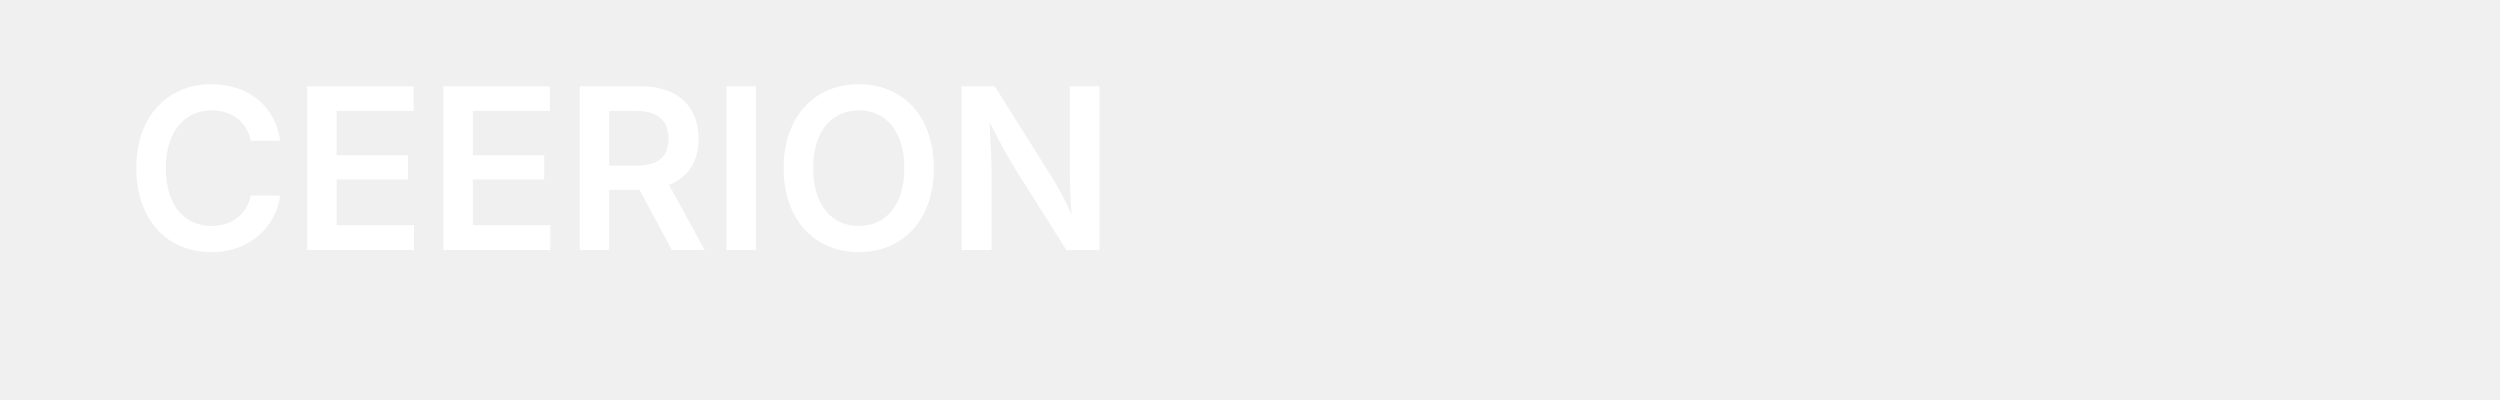
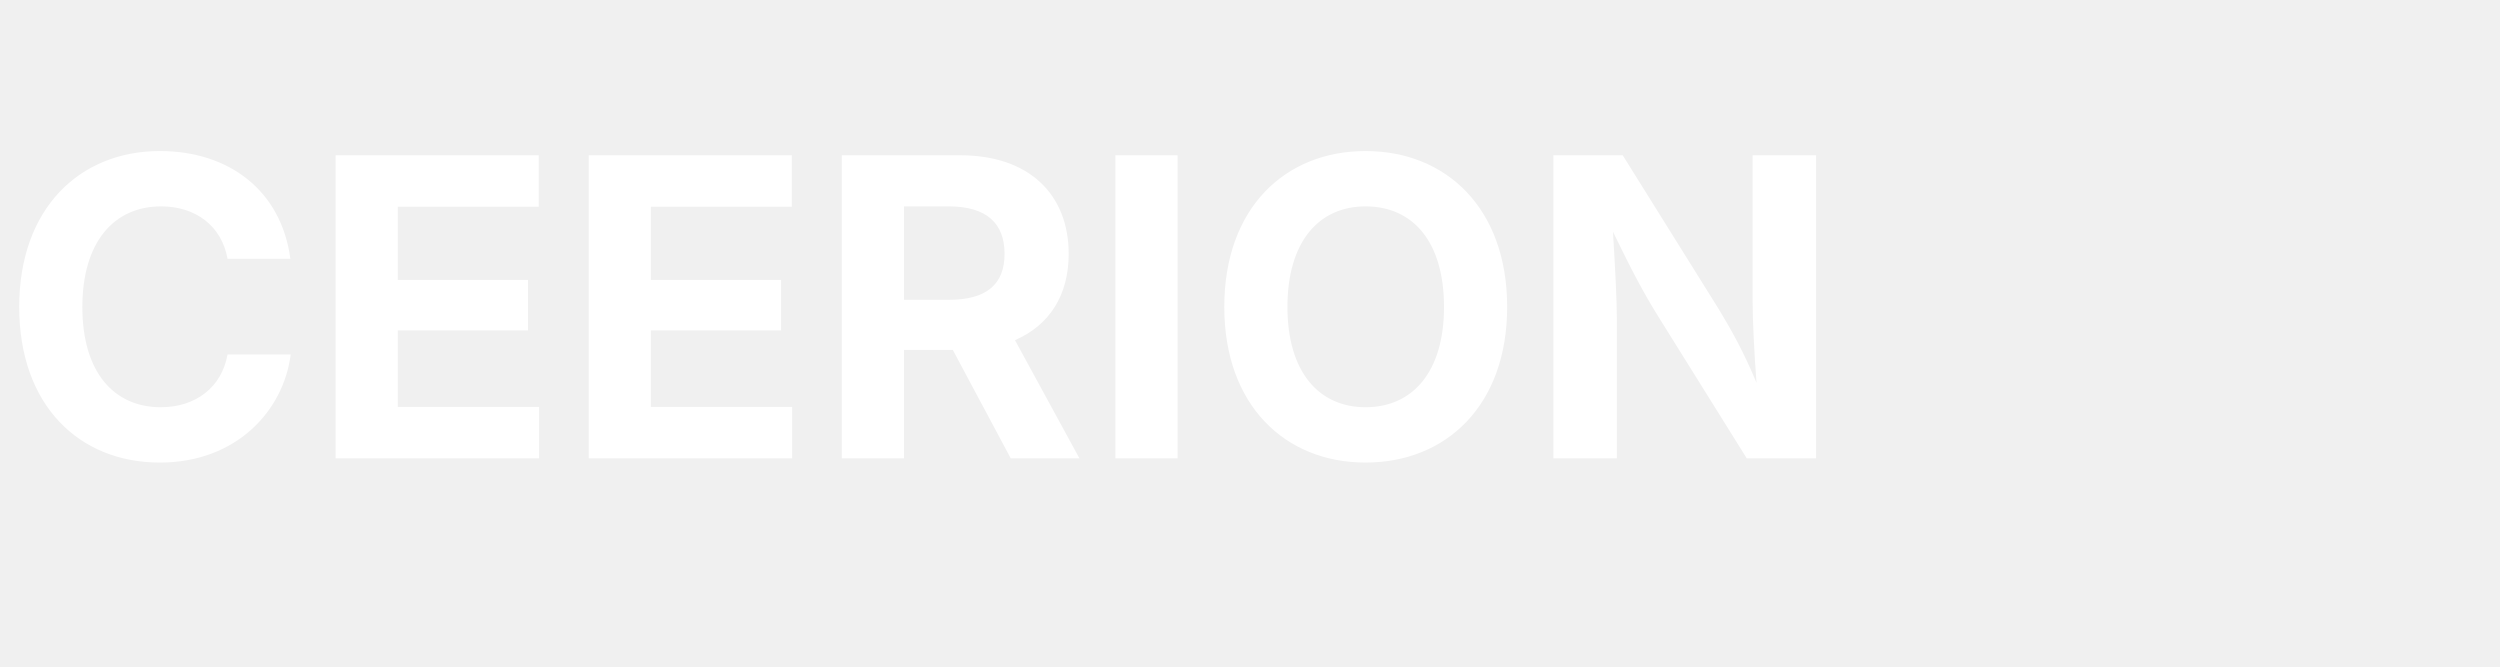
- <svg xmlns="http://www.w3.org/2000/svg" viewBox="0 0 200 32" width="200" height="32">
-   <text x="10" y="20" font-family="system-ui, -apple-system, sans-serif" font-size="18" font-weight="600" fill="#ffffff">
-     CEERION
-   </text>
+ <svg xmlns="http://www.w3.org/2000/svg" width="120" height="32" viewBox="0 0 120 32">
+   <text x="0" y="22" font-family="Inter, system-ui, sans-serif" font-size="20" font-weight="700" fill="#ffffff">CEERION</text>
</svg>
